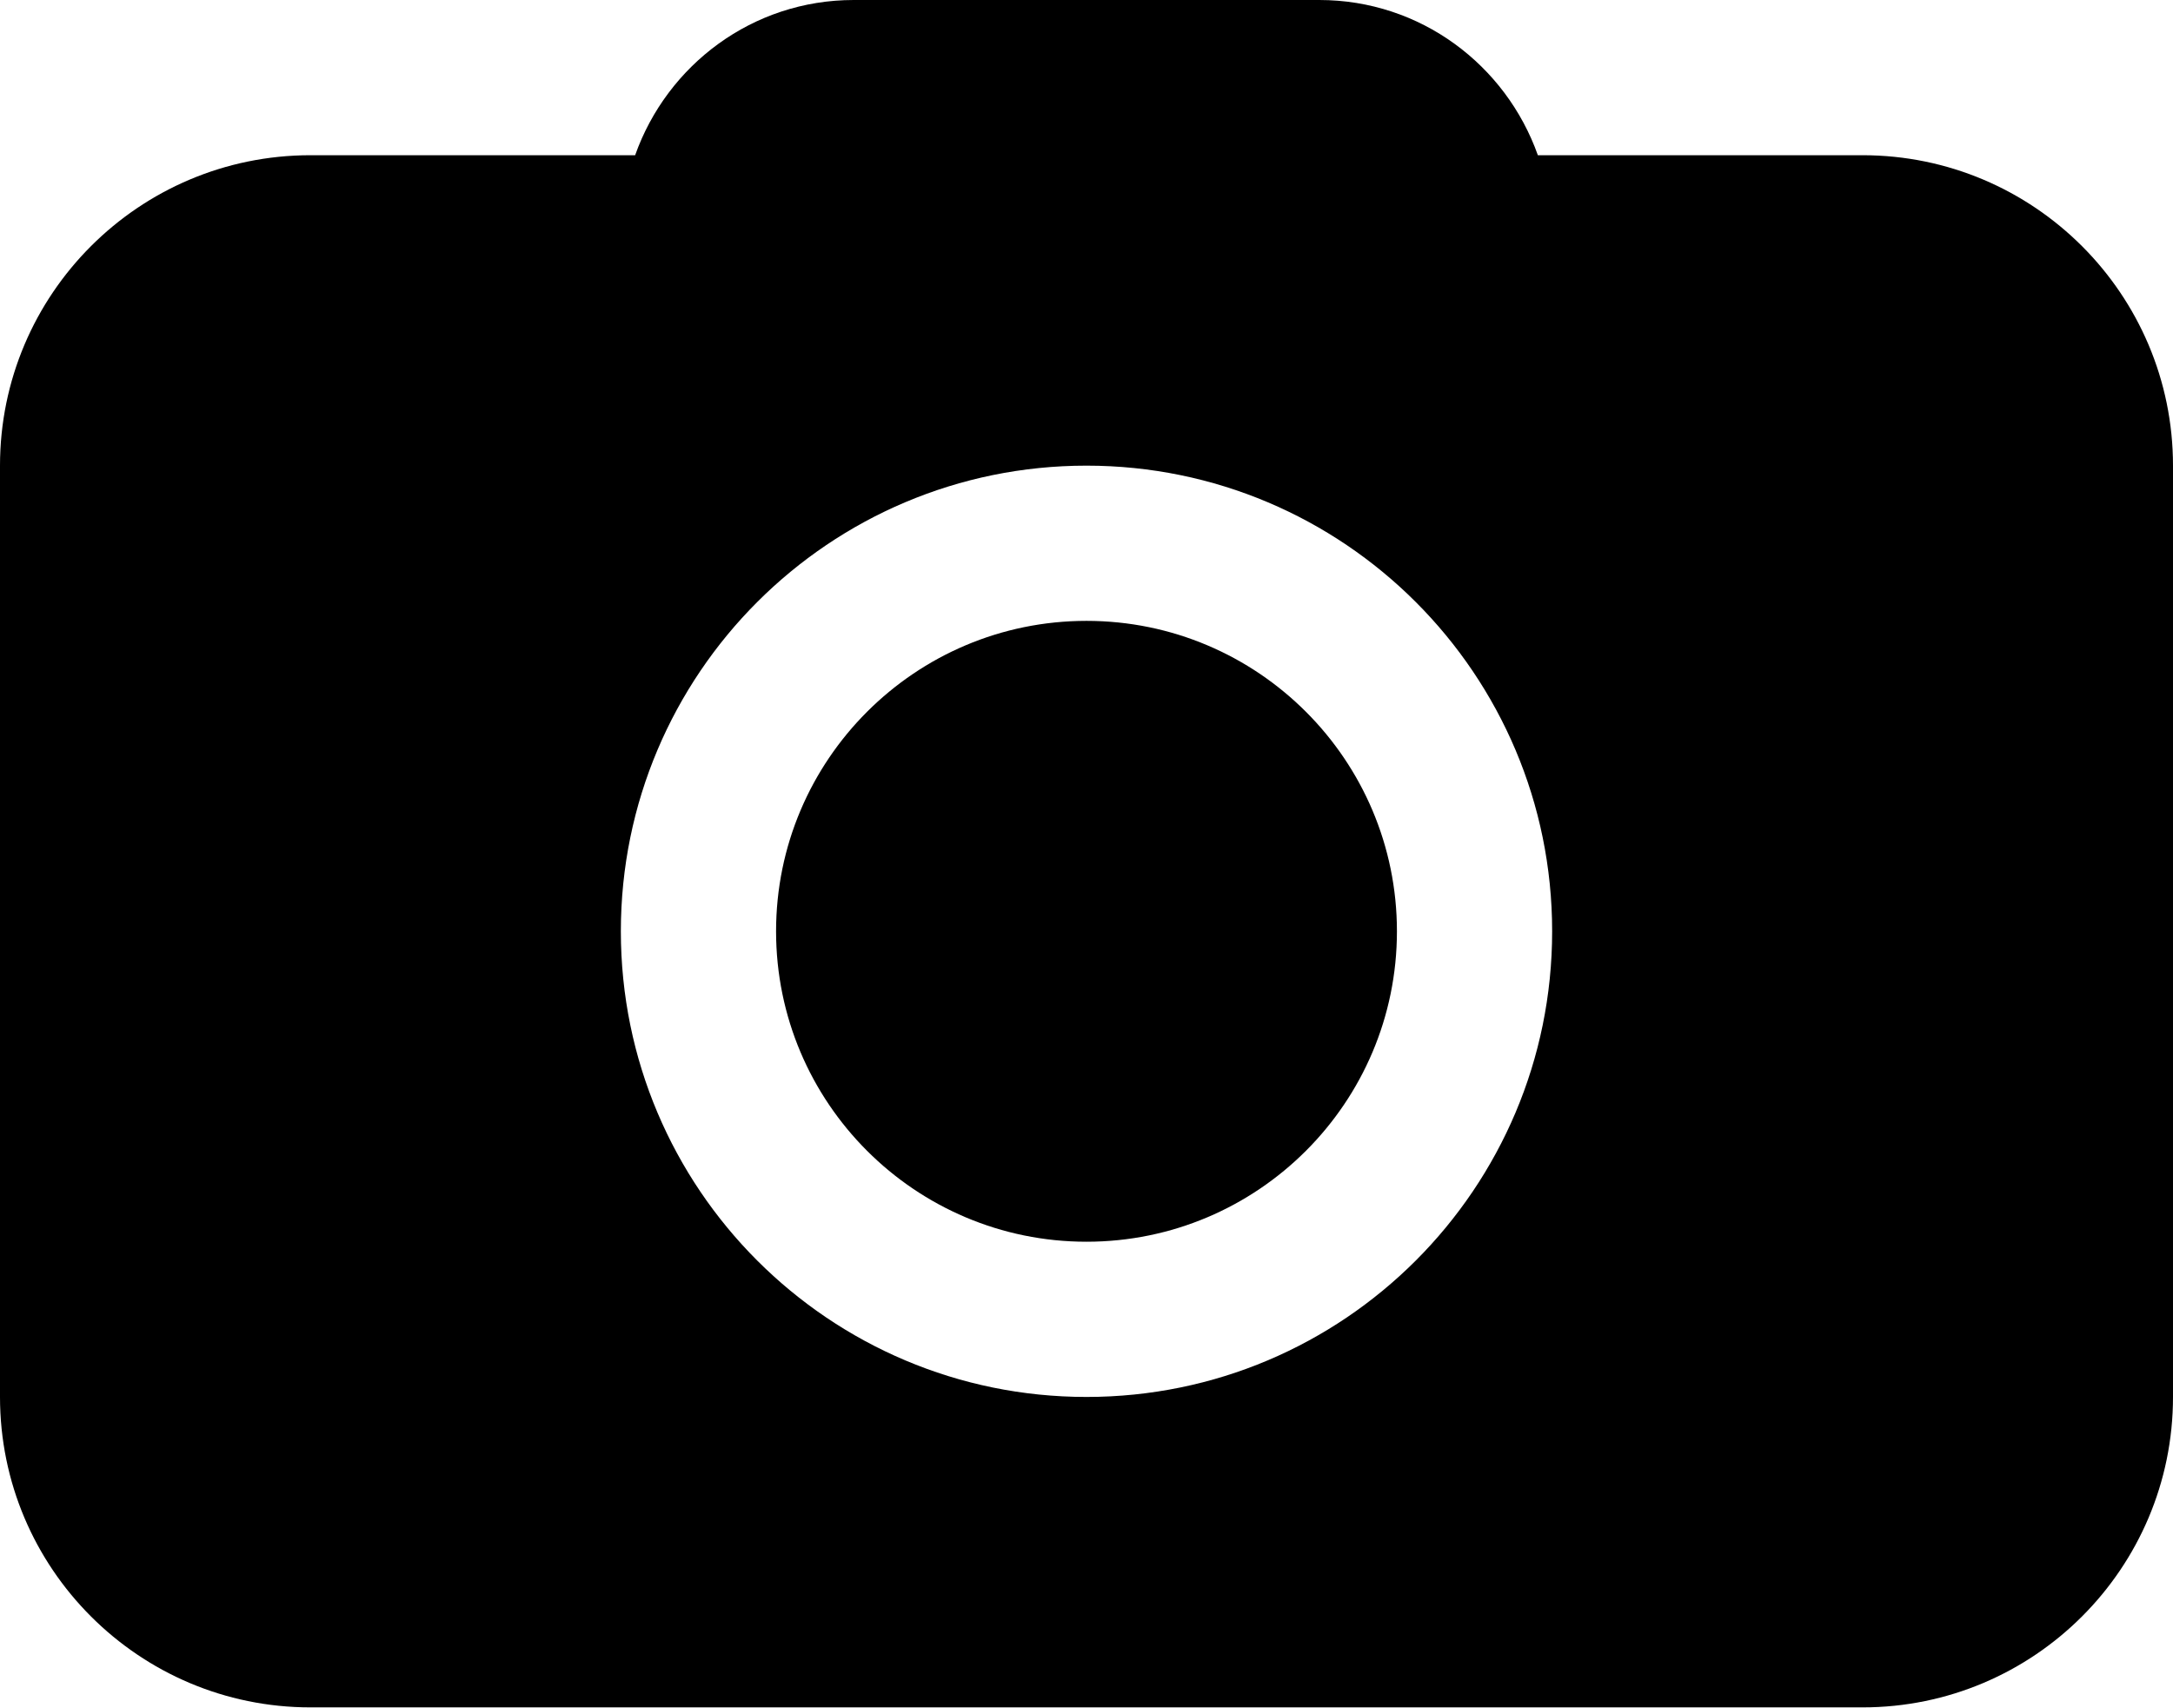
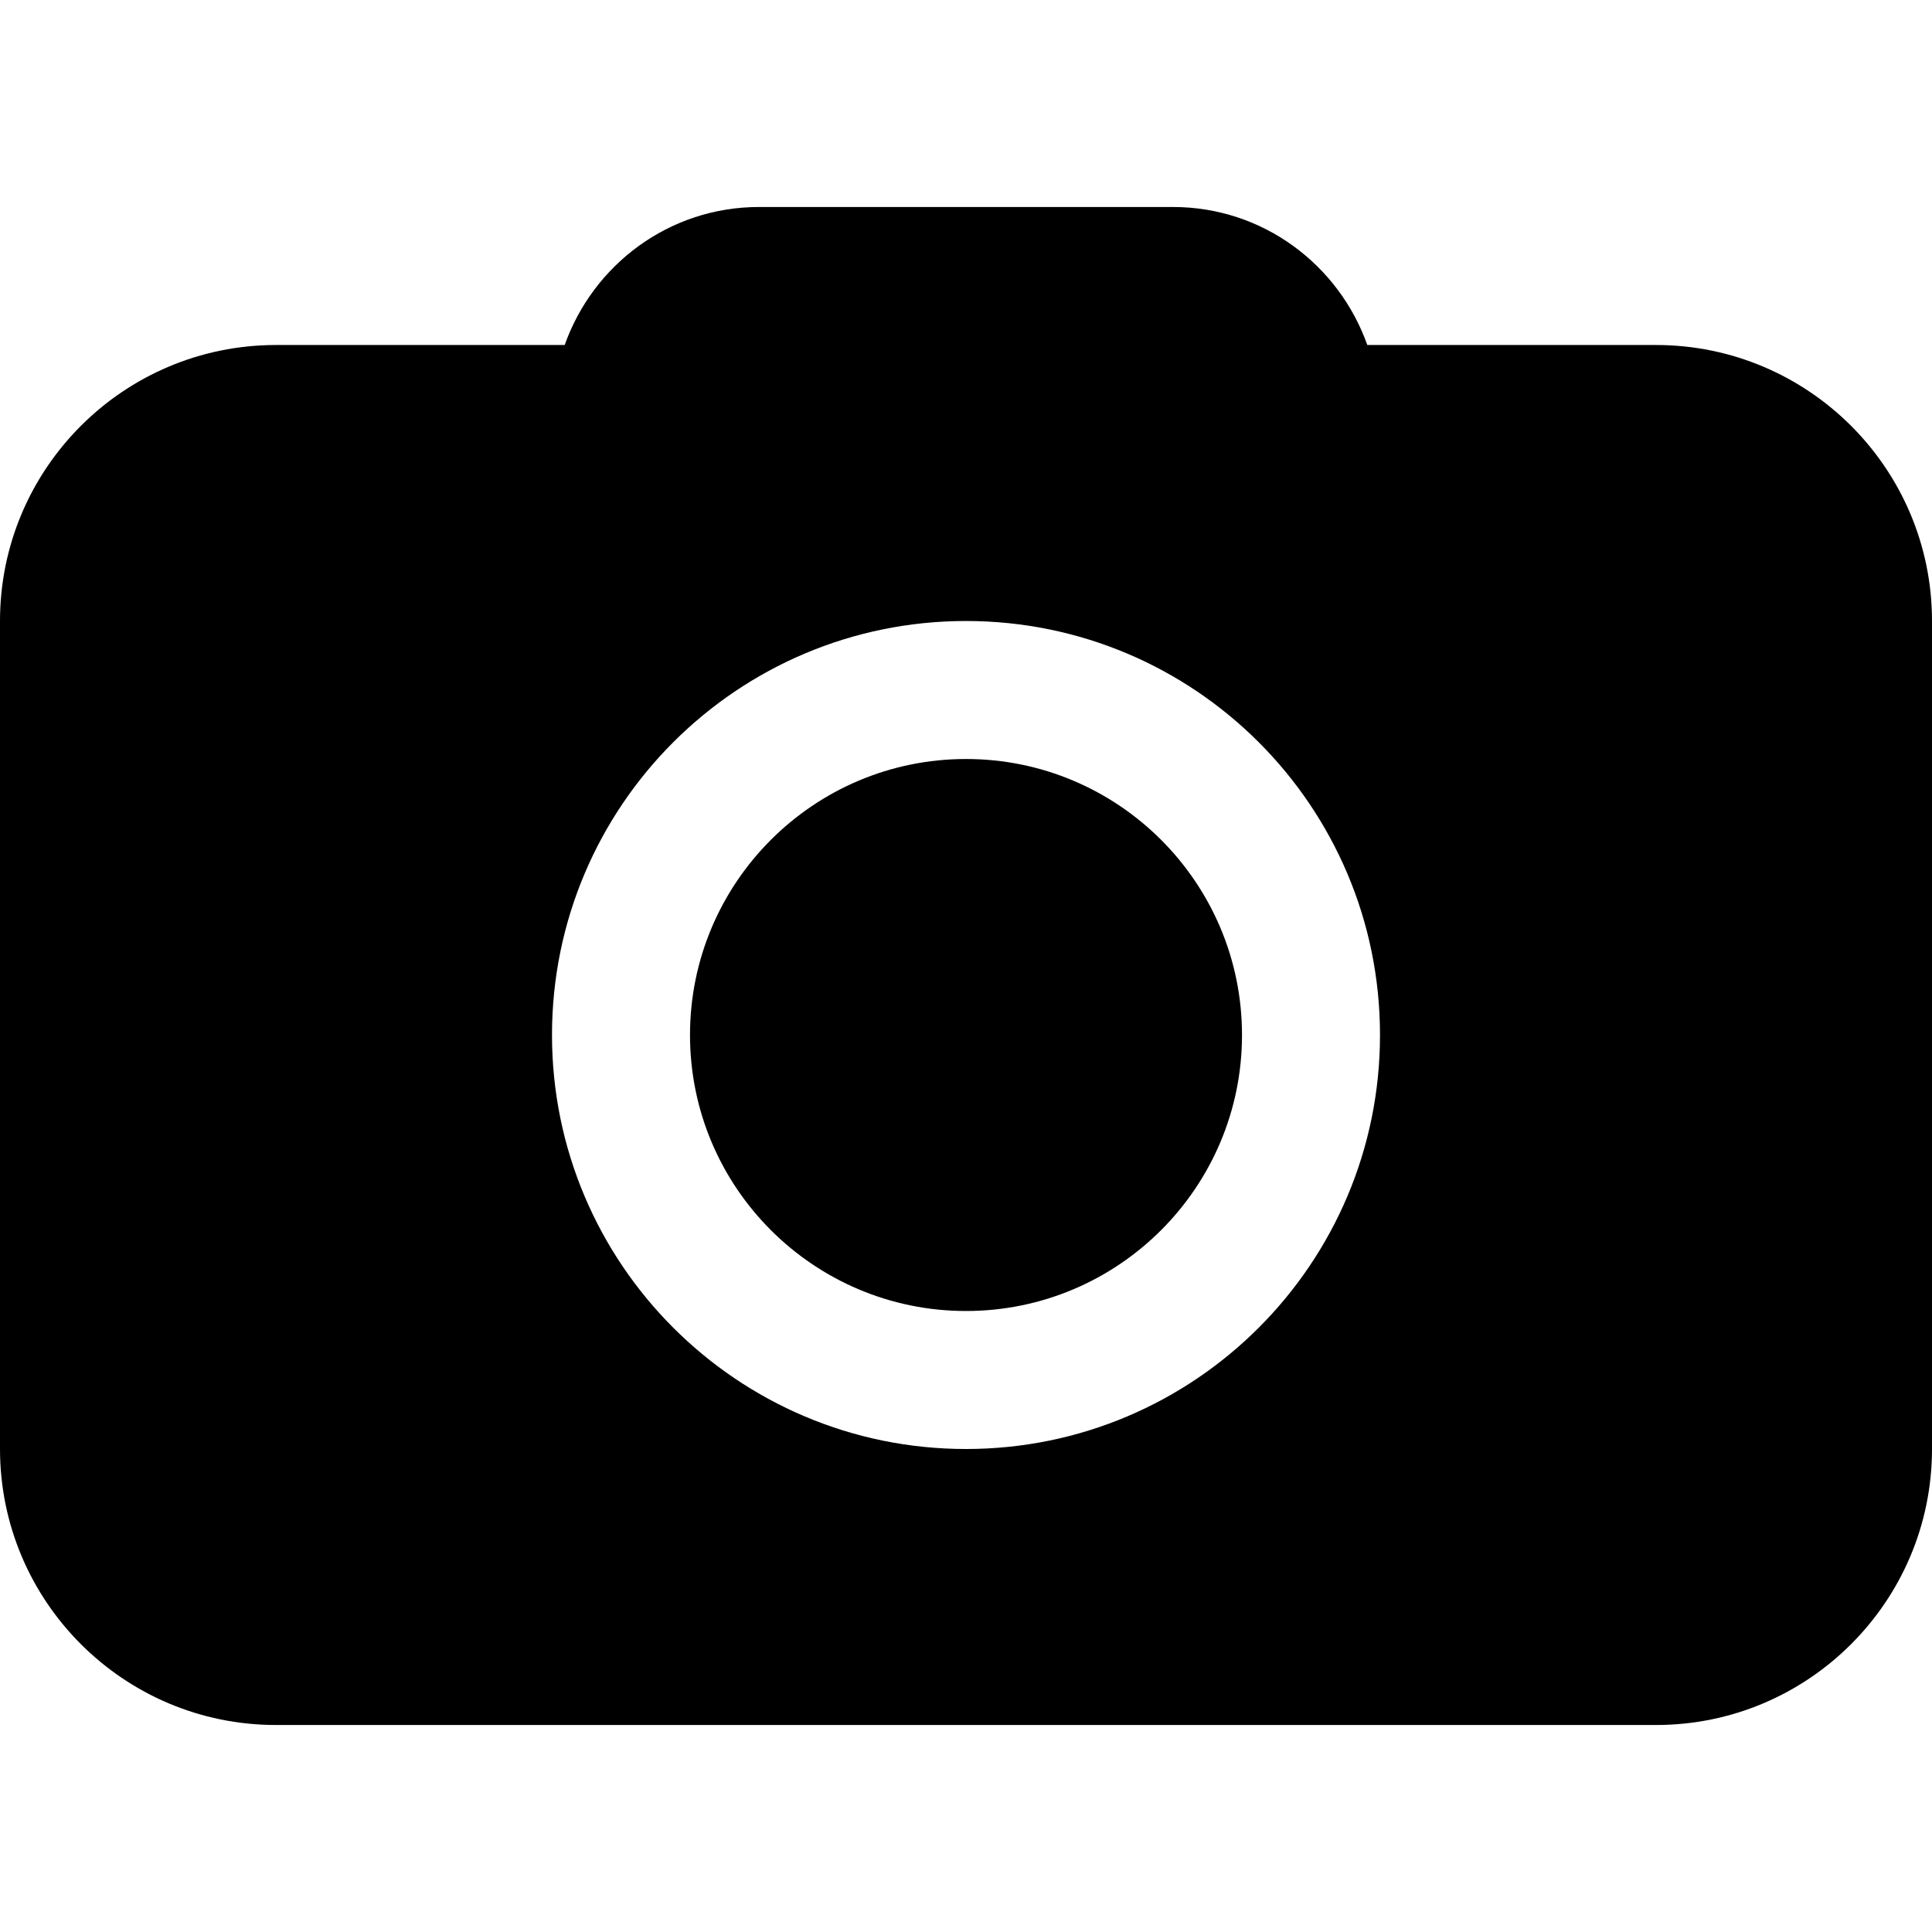
- <svg xmlns="http://www.w3.org/2000/svg" version="1.1" id="Layer_1" x="0px" y="0px" width="14px" height="11px" viewBox="0 0 14 11" style="enable-background:new 0 0 14 11;" xml:space="preserve">
-   <path d="M12,1H9.908C9.702,0.419,9.152,0,8.5,0h-3C4.848,0,4.298,0.419,4.092,1H2C0.896,1,0,1.896,0,3v6c0,1.104,0.896,2,2,2h10  c1.104,0,2-0.896,2-2V3C14,1.896,13.104,1,12,1z M7,9C5.343,9,4,7.657,4,6s1.343-3,3-3s3,1.343,3,3S8.657,9,7,9z M7,4  C5.896,4,5,4.896,5,6s0.896,2,2,2s2-0.896,2-2S8.104,4,7,4z" />
-   <g>
- </g>
-   <g>
- </g>
-   <g>
- </g>
-   <g>
- </g>
-   <g>
- </g>
-   <g>
- </g>
-   <g>
- </g>
-   <g>
- </g>
-   <g>
- </g>
-   <g>
- </g>
-   <g>
- </g>
-   <g>
- </g>
-   <g>
- </g>
-   <g>
- </g>
-   <g>
- </g>
+ <svg xmlns="http://www.w3.org/2000/svg" version="1.1" id="Layer_1" x="0px" y="0px" width="14px" height="14px" viewBox="0 0 14 14" style="enable-background:new 0 0 14 14;" xml:space="preserve">
+   <path d="M12,2.5H9.908c-0.206-0.581-0.756-1-1.408-1h-3c-0.652,0-1.202,0.419-1.408,1H2c-1.104,0-2,0.896-2,2v6c0,1.104,0.896,2,2,2  h10c1.104,0,2-0.896,2-2v-6C14,3.396,13.104,2.5,12,2.5z M7,10.5c-1.657,0-3-1.344-3-3c0-1.657,1.343-3,3-3s3,1.343,3,3  C10,9.156,8.657,10.5,7,10.5z M7,5.5c-1.104,0-2,0.896-2,2c0,1.104,0.896,2,2,2c1.104,0,2-0.896,2-2C9,6.396,8.104,5.5,7,5.5z" />
</svg>
